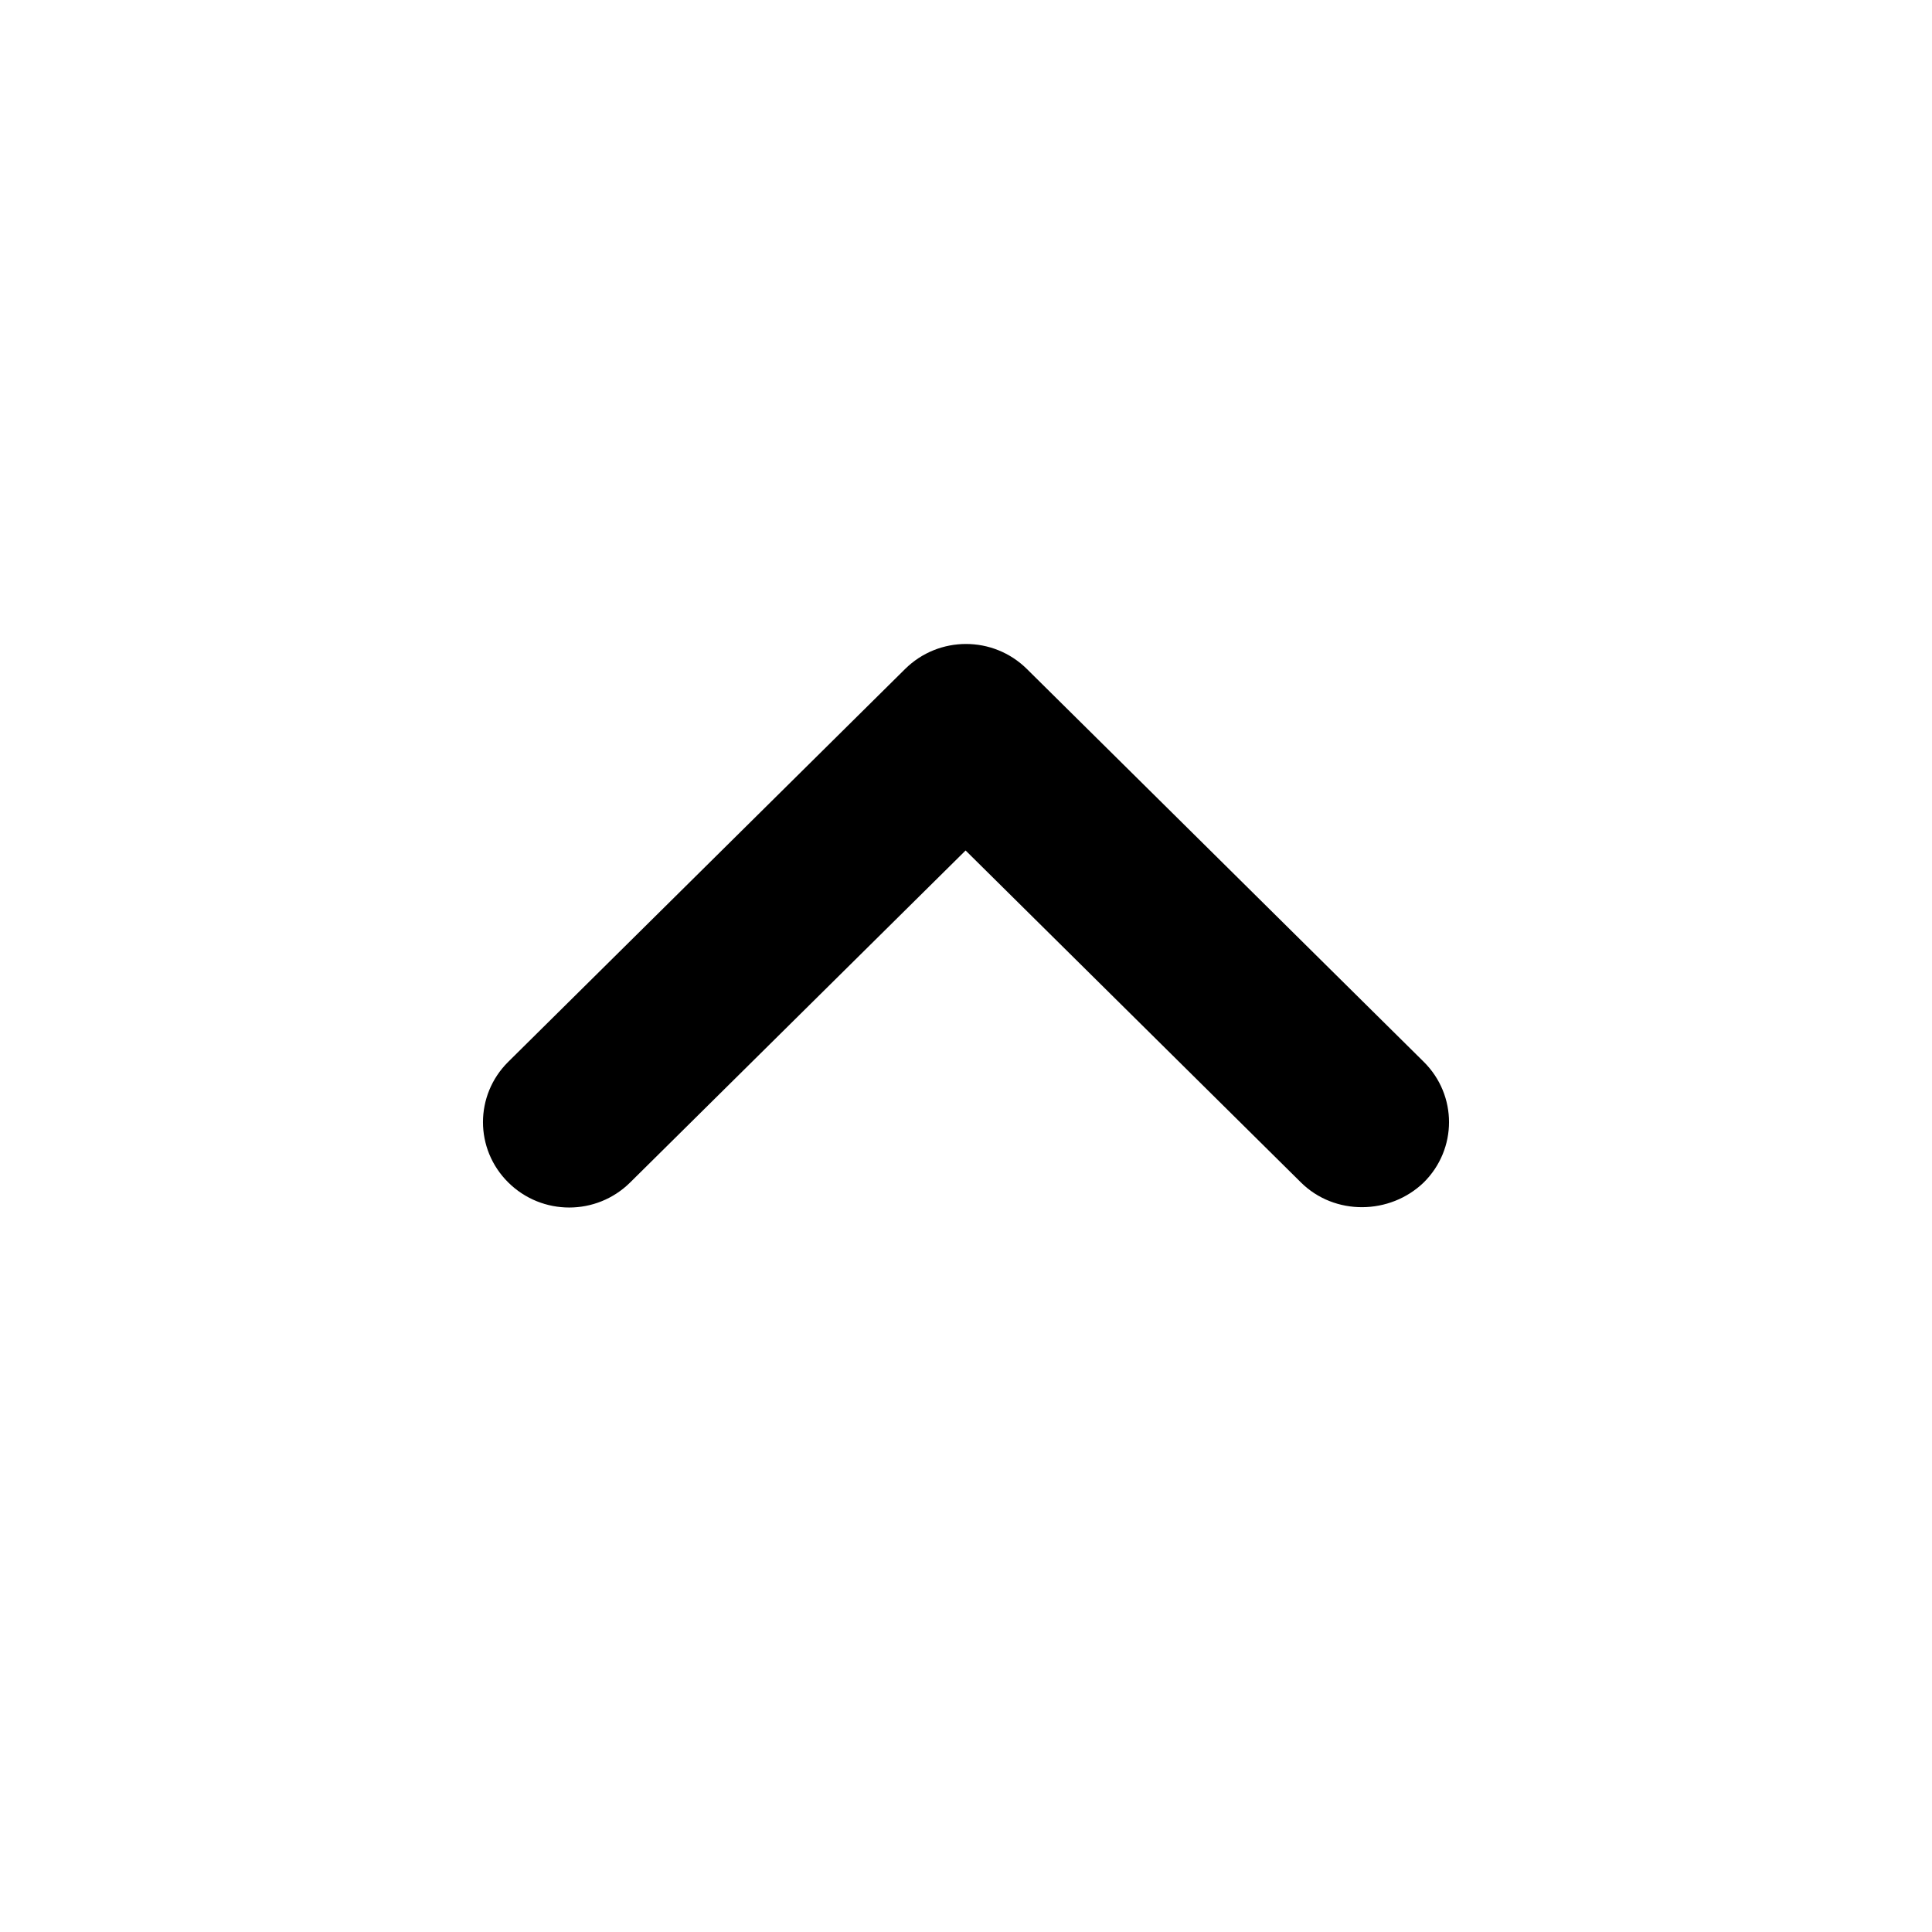
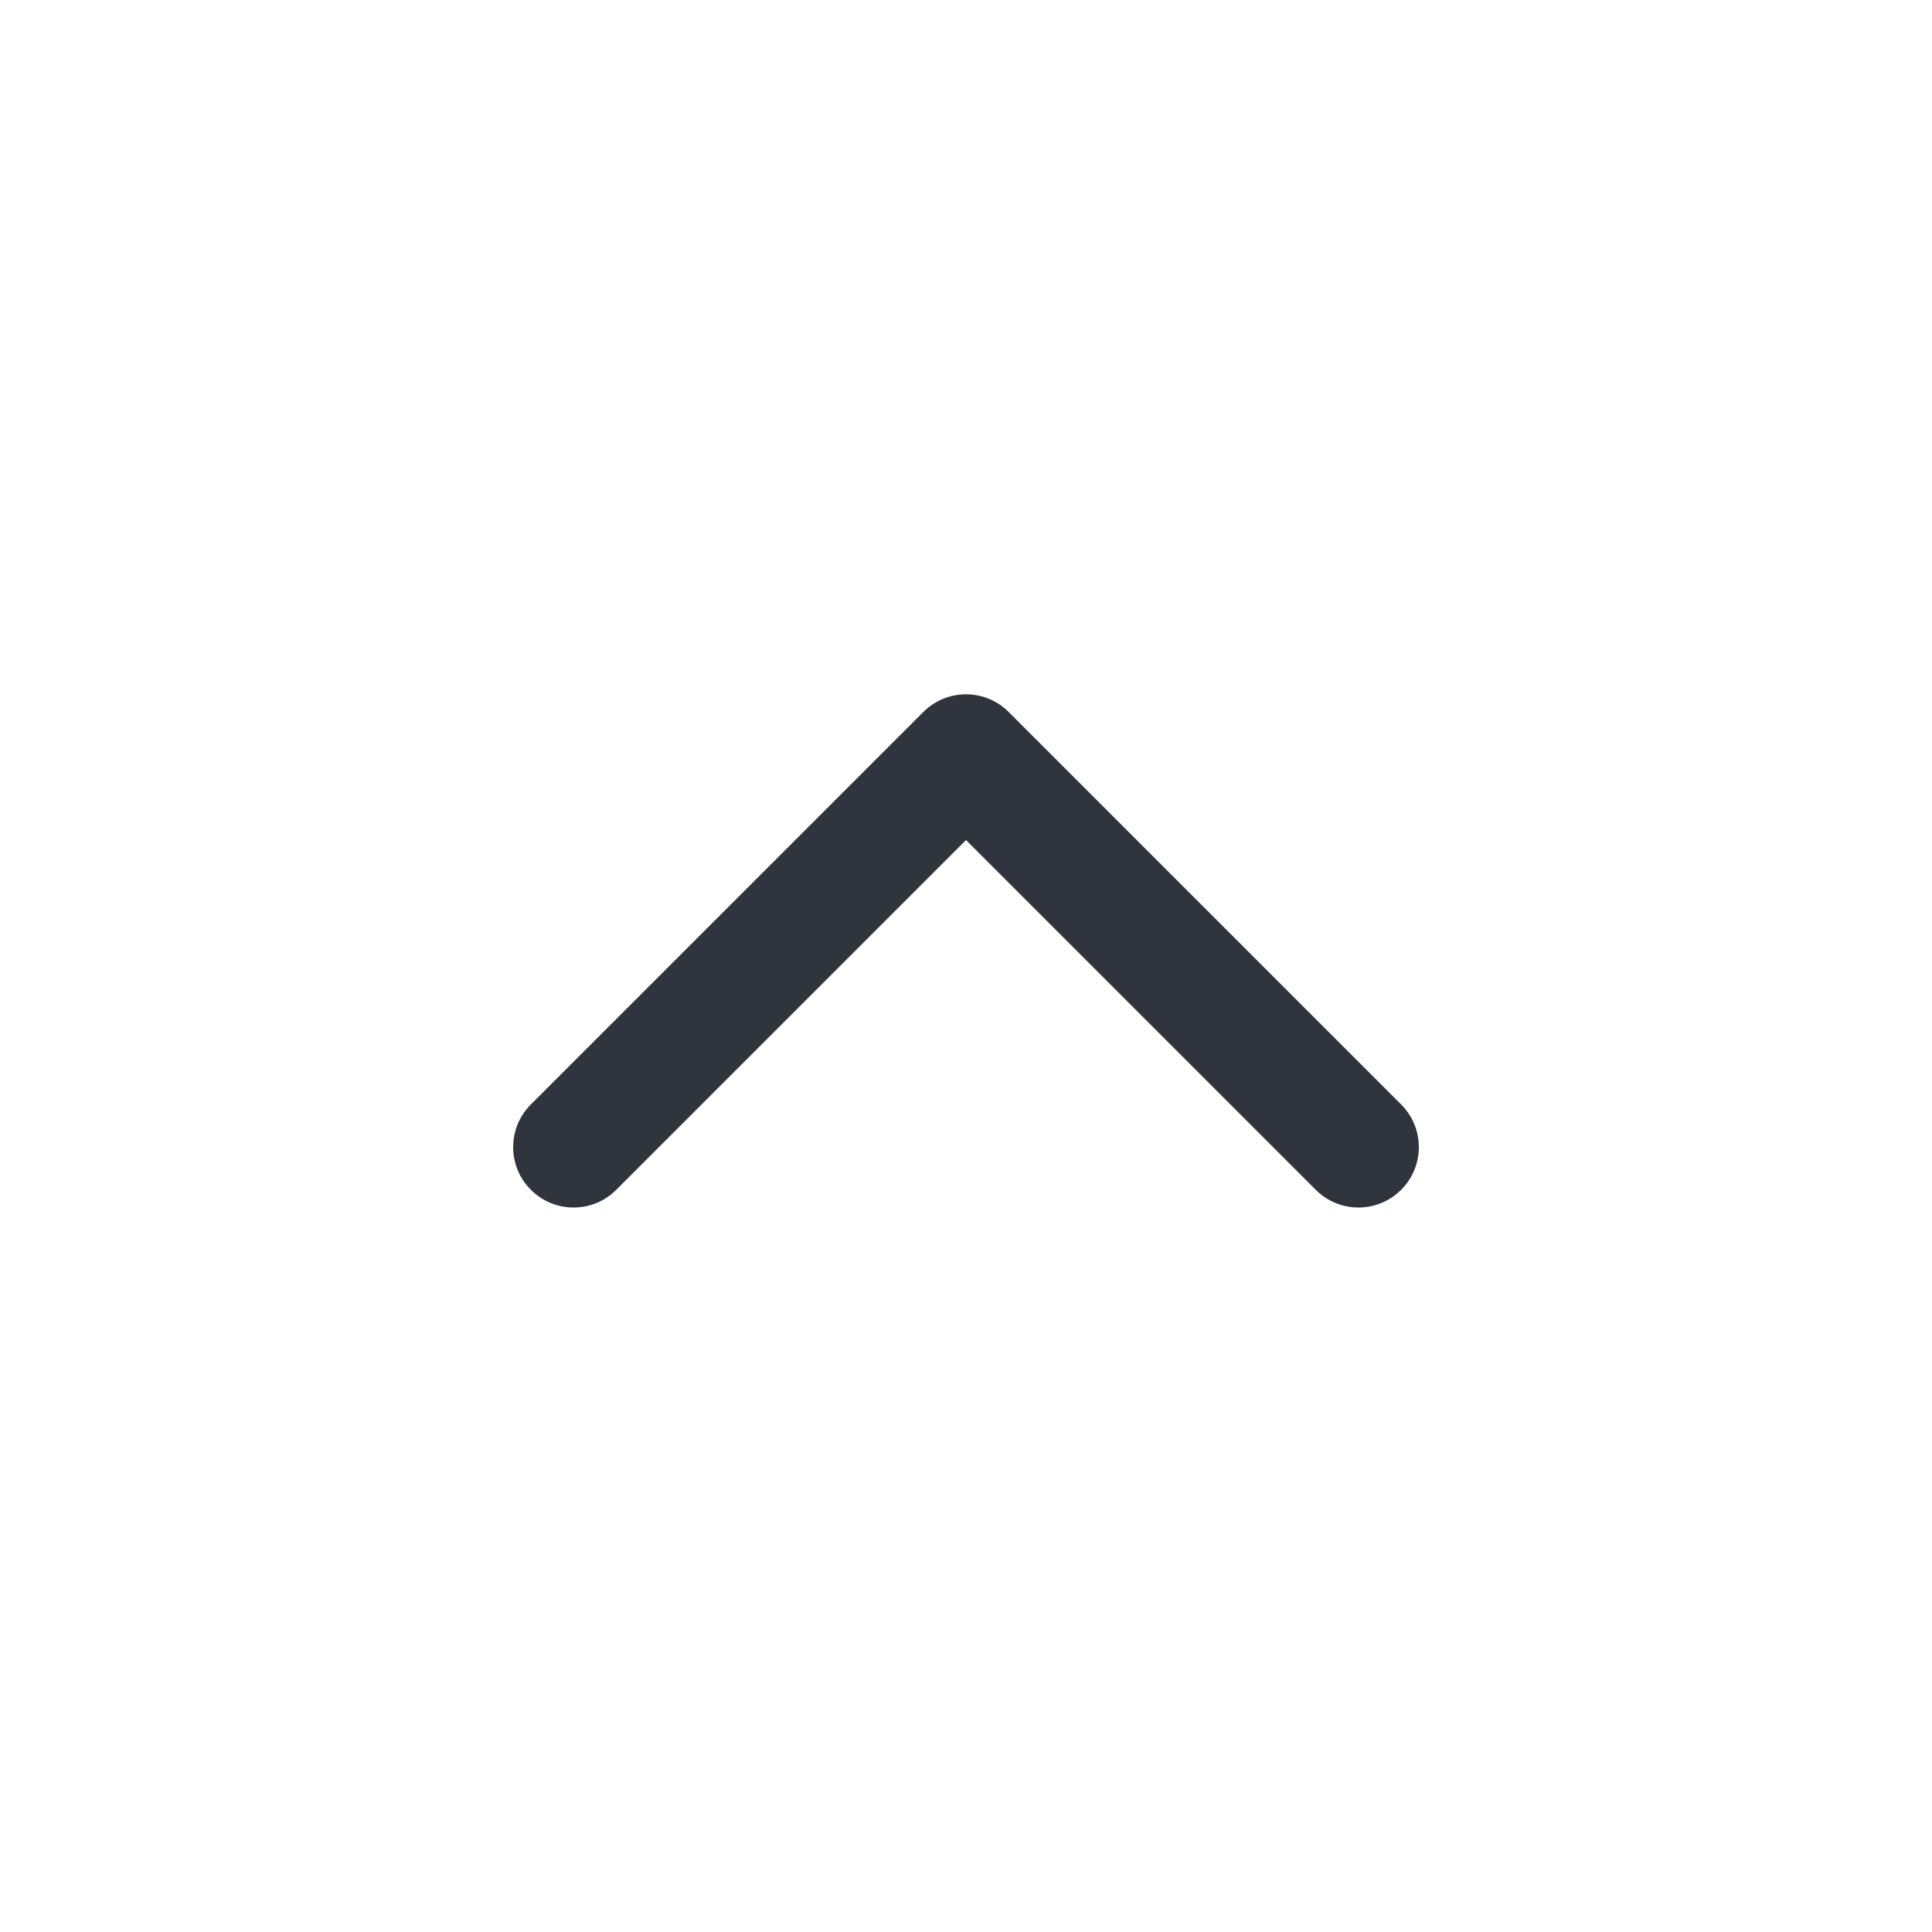
- <svg xmlns="http://www.w3.org/2000/svg" viewBox="0 0 24 24">
-   <path d="M16.161 14.689L11.995 10.565L7.828 14.689C7.409 15.104 6.733 15.104 6.314 14.689C5.895 14.274 5.895 13.605 6.314 13.19L11.243 8.311C11.662 7.896 12.338 7.896 12.757 8.311L17.686 13.19C18.105 13.605 18.105 14.274 17.686 14.689C17.267 15.093 16.58 15.104 16.161 14.689Z" />
+ <svg xmlns="http://www.w3.org/2000/svg" width="32" height="32" viewBox="0 0 32 32" fill="none">
+   <path d="M8.793 18.293C8.402 18.683 8.402 19.317 8.793 19.707C9.183 20.098 9.817 20.098 10.207 19.707L8.793 18.293ZM16 12.5L16.707 11.793C16.317 11.402 15.683 11.402 15.293 11.793L16 12.5ZM21.793 19.707C22.183 20.098 22.817 20.098 23.207 19.707C23.598 19.317 23.598 18.683 23.207 18.293L21.793 19.707ZM10.207 19.707L16.707 13.207L15.293 11.793L8.793 18.293L10.207 19.707ZM15.293 13.207L21.793 19.707L23.207 18.293L16.707 11.793L15.293 13.207Z" fill="#2F343D" />
</svg>
